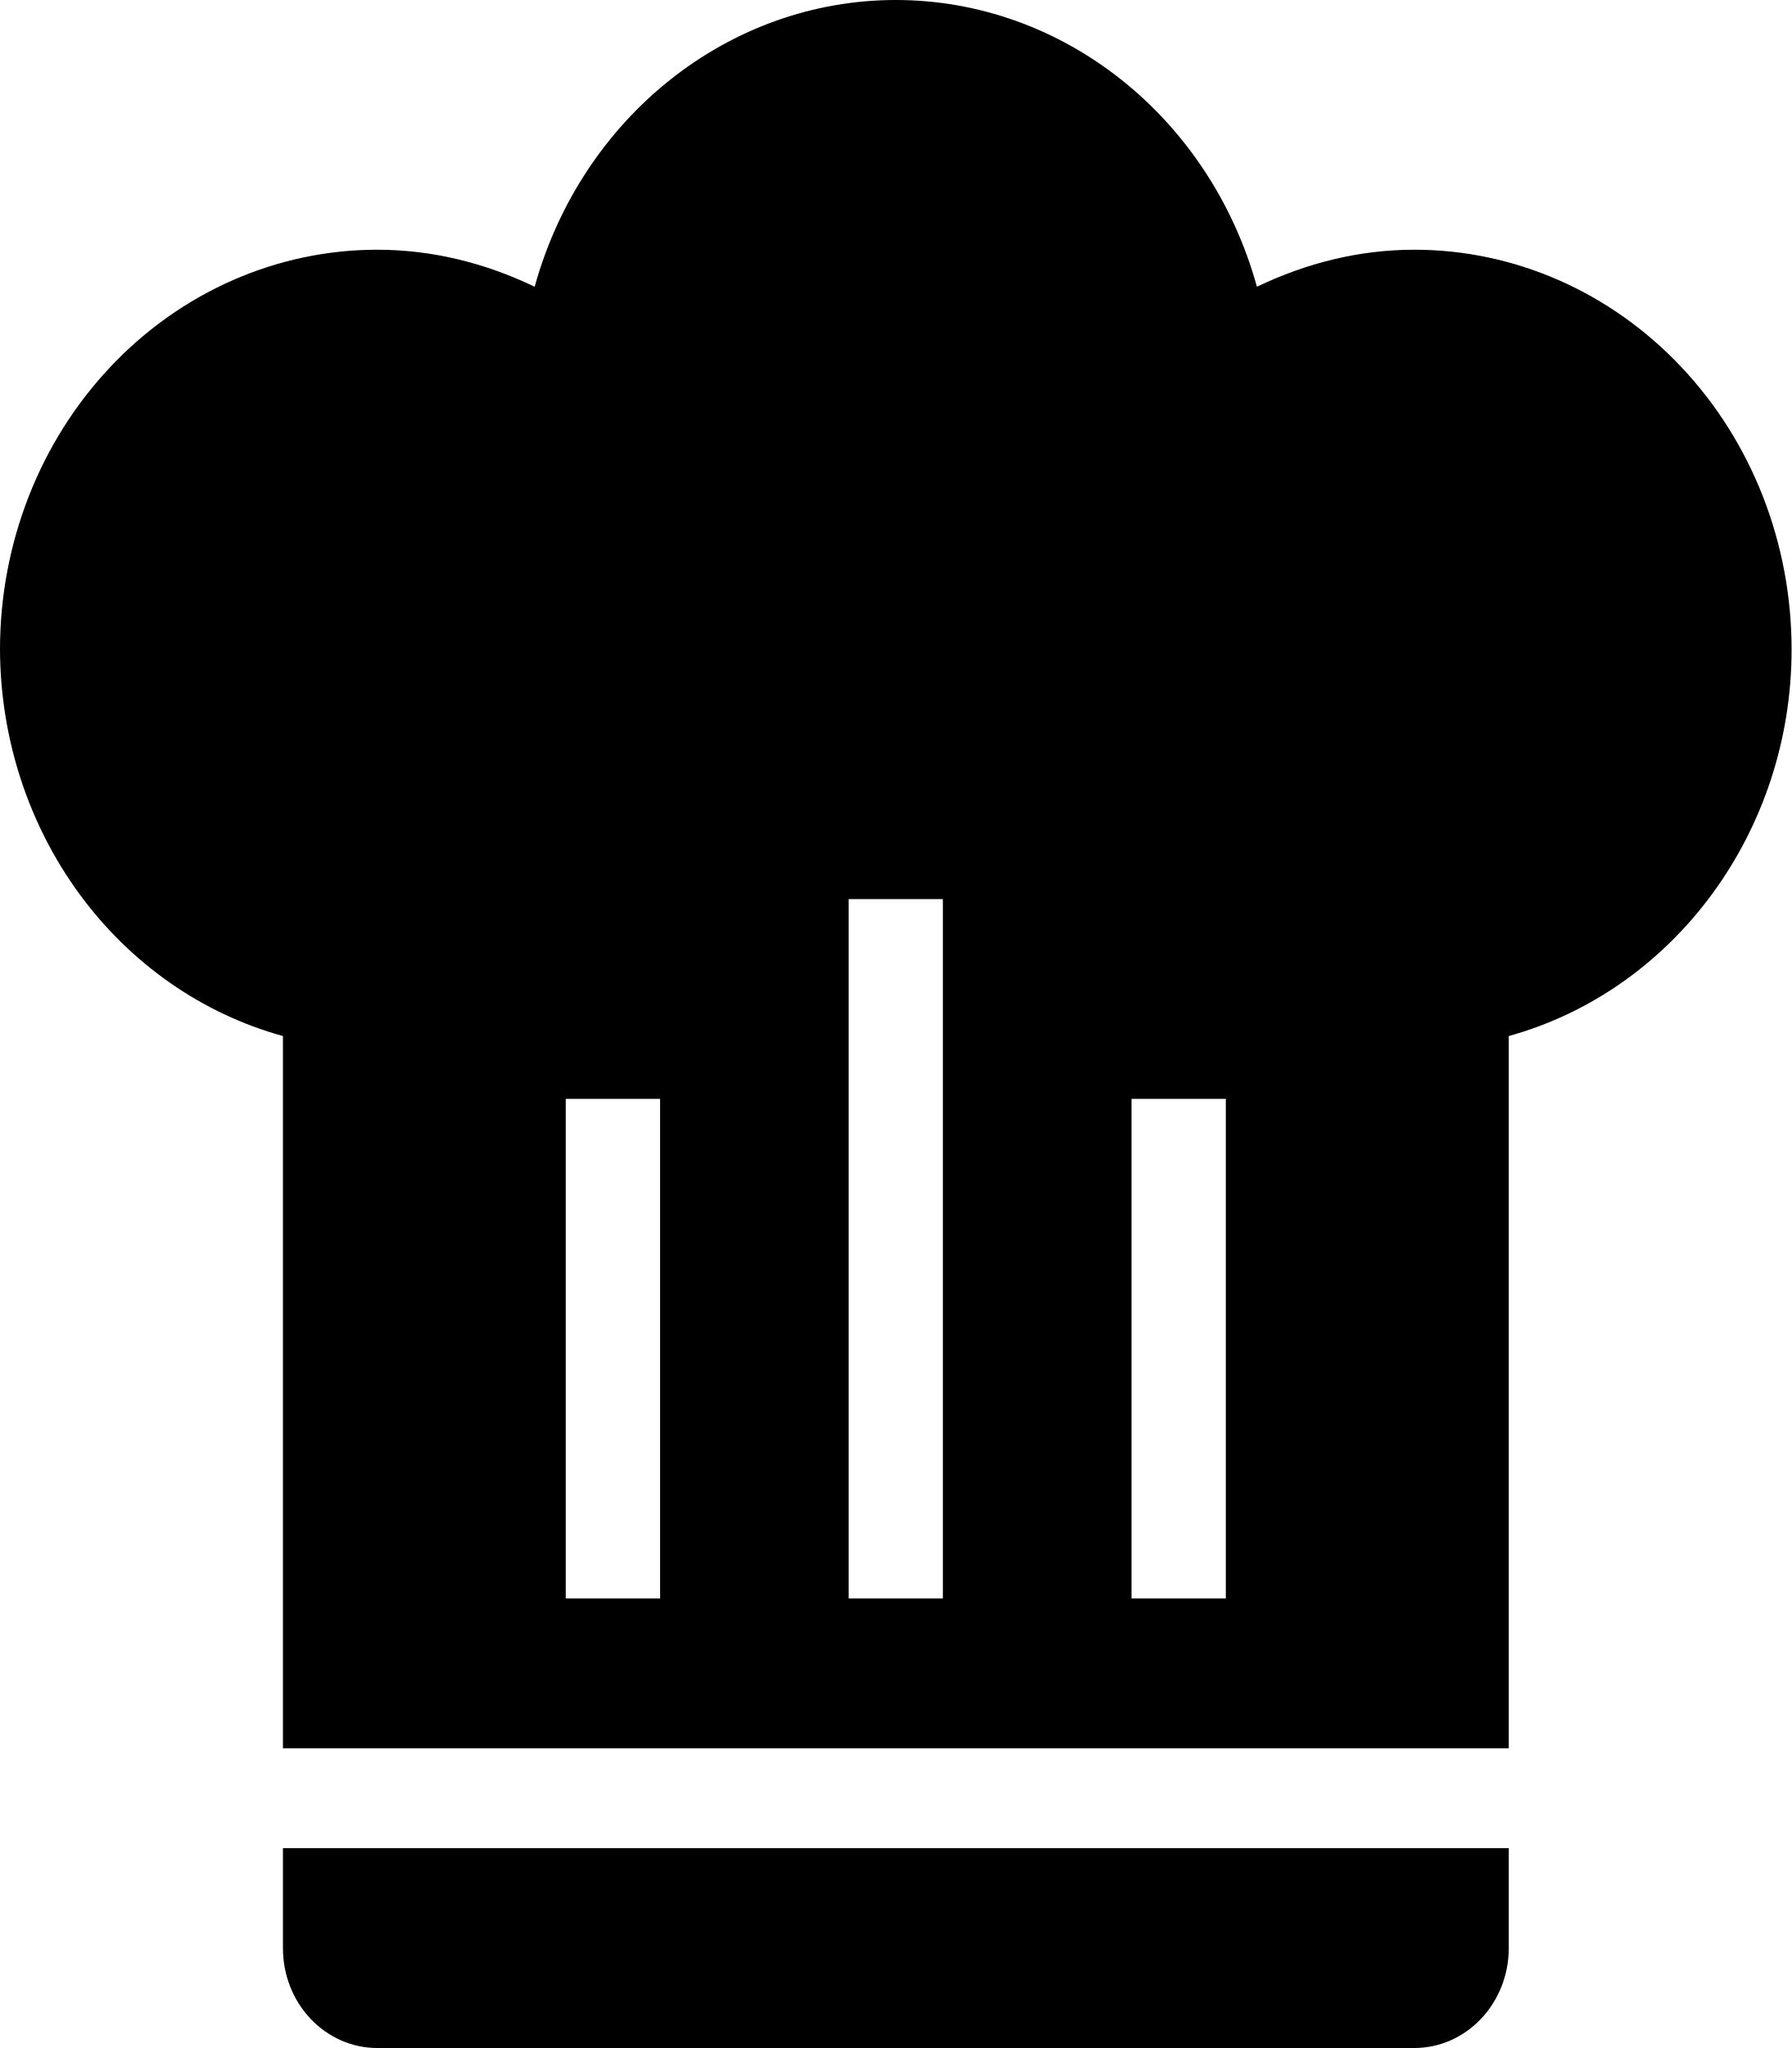
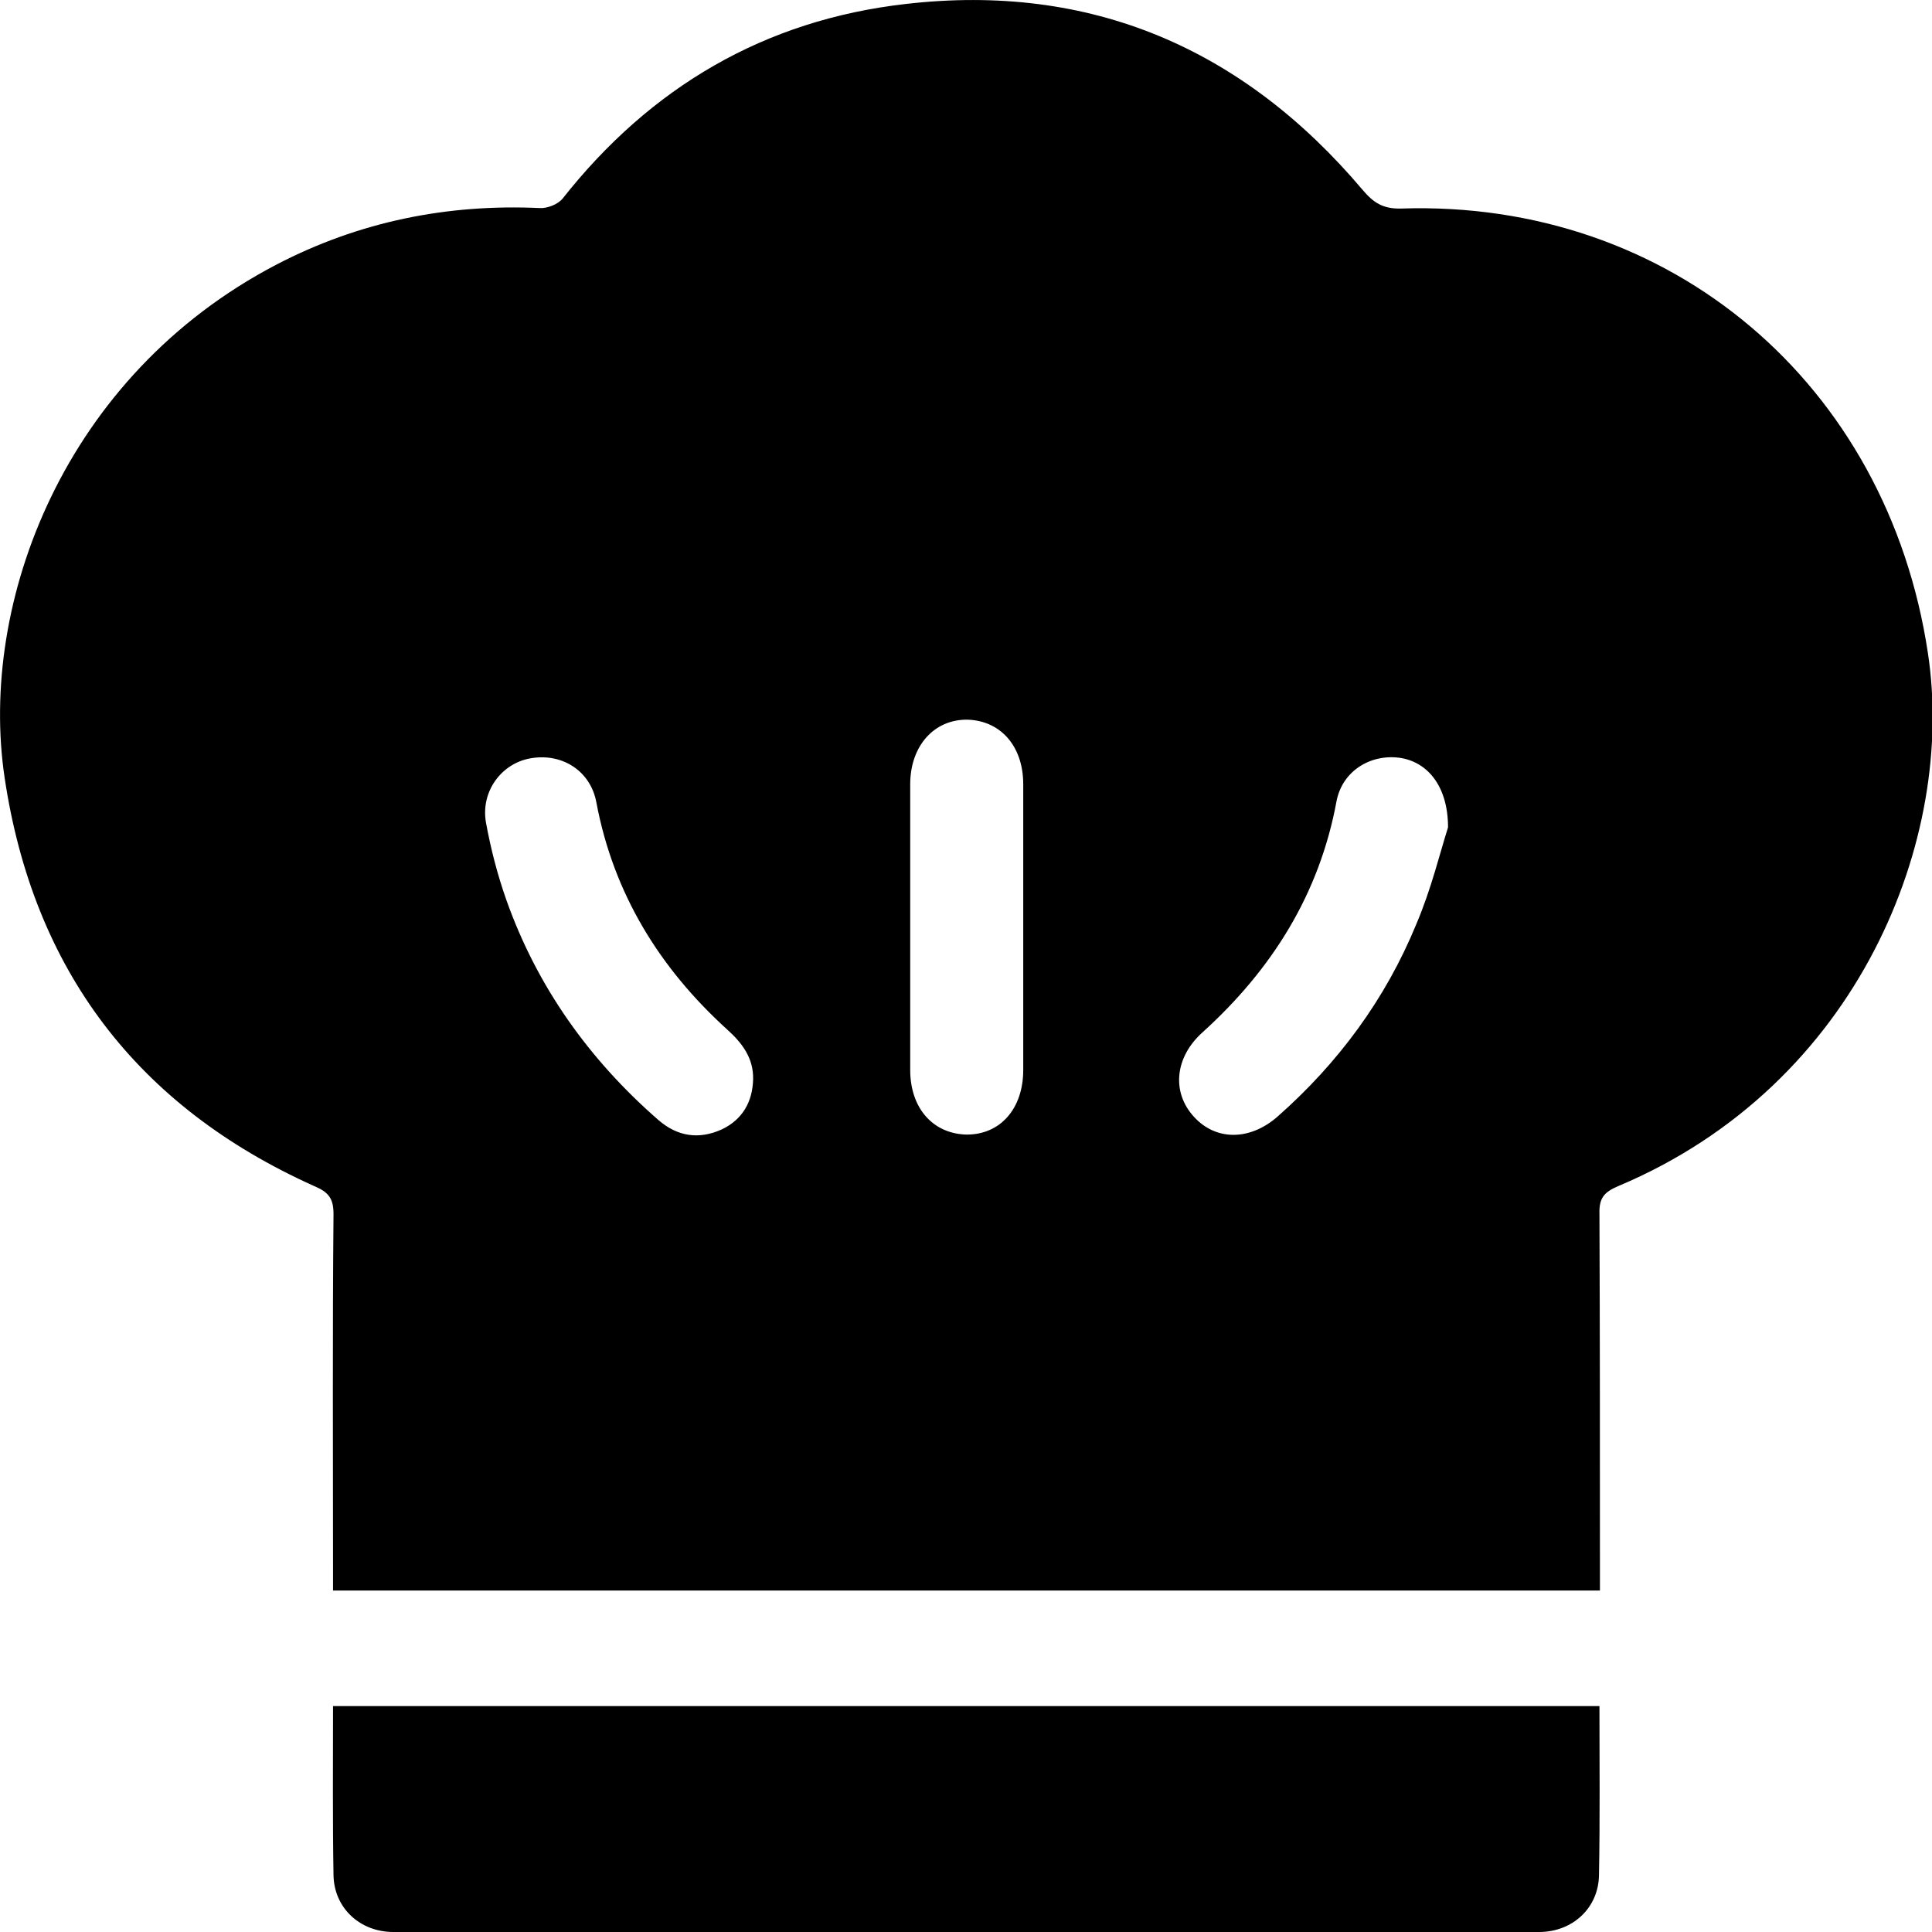
- <svg xmlns="http://www.w3.org/2000/svg" width="14" height="16" viewBox="0 0 14 16" fill="none">
-   <path d="M7 0C5.696 0 4.546 0.913 4.178 2.24C3.787 2.053 3.375 1.951 2.947 1.951C2.166 1.951 1.416 2.28 0.863 2.866C0.311 3.451 0 4.245 0 5.073C0.002 5.765 0.22 6.436 0.619 6.982C1.019 7.529 1.579 7.92 2.211 8.094V13.659H11.79V8.094C13.086 7.735 14 6.494 14 5.073C14 4.245 13.69 3.451 13.137 2.866C12.584 2.28 11.834 1.951 11.053 1.951C10.625 1.951 10.213 2.053 9.822 2.24C9.454 0.913 8.304 0 7 0ZM6.632 7.024H7.368V12.488H6.632V7.024ZM4.421 8.585H5.158V12.488H4.421V8.585ZM8.842 8.585H9.579V12.488H8.842V8.585ZM2.211 14.439V15.22C2.211 15.427 2.288 15.625 2.426 15.771C2.565 15.918 2.752 16 2.947 16H11.053C11.248 16 11.435 15.918 11.574 15.771C11.712 15.625 11.79 15.427 11.79 15.22V14.439H2.211Z" fill="black" />
+ <svg xmlns="http://www.w3.org/2000/svg" width="16" height="16" viewBox="0 0 16 16" fill="none">
+   <g id="Group">
+     <path id="Vector" d="M2.758 13.172C2.758 13.107 2.758 13.047 2.758 12.991C2.758 12.012 2.753 11.034 2.762 10.055C2.762 9.926 2.723 9.874 2.603 9.823C1.133 9.163 0.275 8.029 0.038 6.439C-0.178 4.99 0.529 3.111 2.288 2.192C2.973 1.835 3.702 1.688 4.469 1.723C4.534 1.727 4.62 1.692 4.659 1.645C5.387 0.722 6.331 0.166 7.5 0.033C9.03 -0.144 10.293 0.399 11.284 1.572C11.375 1.679 11.453 1.731 11.604 1.727C13.832 1.654 15.63 3.175 15.966 5.408C16.199 6.934 15.401 8.982 13.401 9.823C13.28 9.874 13.242 9.926 13.246 10.055C13.25 11.034 13.25 12.012 13.25 12.991C13.25 13.047 13.25 13.107 13.25 13.172C9.746 13.172 6.262 13.172 2.758 13.172ZM11.992 6.852C11.992 6.503 11.815 6.305 11.586 6.275C11.341 6.245 11.116 6.391 11.069 6.633C10.927 7.404 10.534 8.029 9.957 8.551C9.728 8.758 9.702 9.047 9.888 9.249C10.069 9.448 10.349 9.448 10.578 9.249C11.082 8.805 11.474 8.275 11.729 7.654C11.854 7.361 11.927 7.055 11.992 6.852ZM6.237 8.939C6.241 8.762 6.146 8.637 6.021 8.525C5.461 8.016 5.081 7.4 4.939 6.646C4.892 6.387 4.659 6.236 4.4 6.279C4.154 6.318 3.978 6.555 4.025 6.814C4.064 7.029 4.12 7.245 4.193 7.452C4.448 8.172 4.879 8.775 5.452 9.275C5.611 9.413 5.788 9.439 5.978 9.353C6.15 9.271 6.232 9.124 6.237 8.939ZM8.474 7.689C8.474 7.292 8.474 6.896 8.474 6.495C8.474 6.18 8.288 5.969 8.013 5.96C7.737 5.956 7.538 6.176 7.538 6.495C7.538 7.284 7.538 8.072 7.538 8.861C7.538 9.176 7.724 9.387 8 9.396C8.28 9.4 8.474 9.185 8.474 8.861C8.474 8.473 8.474 8.081 8.474 7.689Z" fill="black" />
+     <path id="Vector_2" d="M13.246 14.129C13.246 14.603 13.251 15.069 13.242 15.53C13.238 15.802 13.022 16 12.746 16C9.582 16 6.422 16 3.258 16C2.982 16 2.767 15.802 2.762 15.53C2.754 15.069 2.758 14.608 2.758 14.129C6.254 14.129 9.741 14.129 13.246 14.129Z" fill="black" />
+   </g>
</svg>
